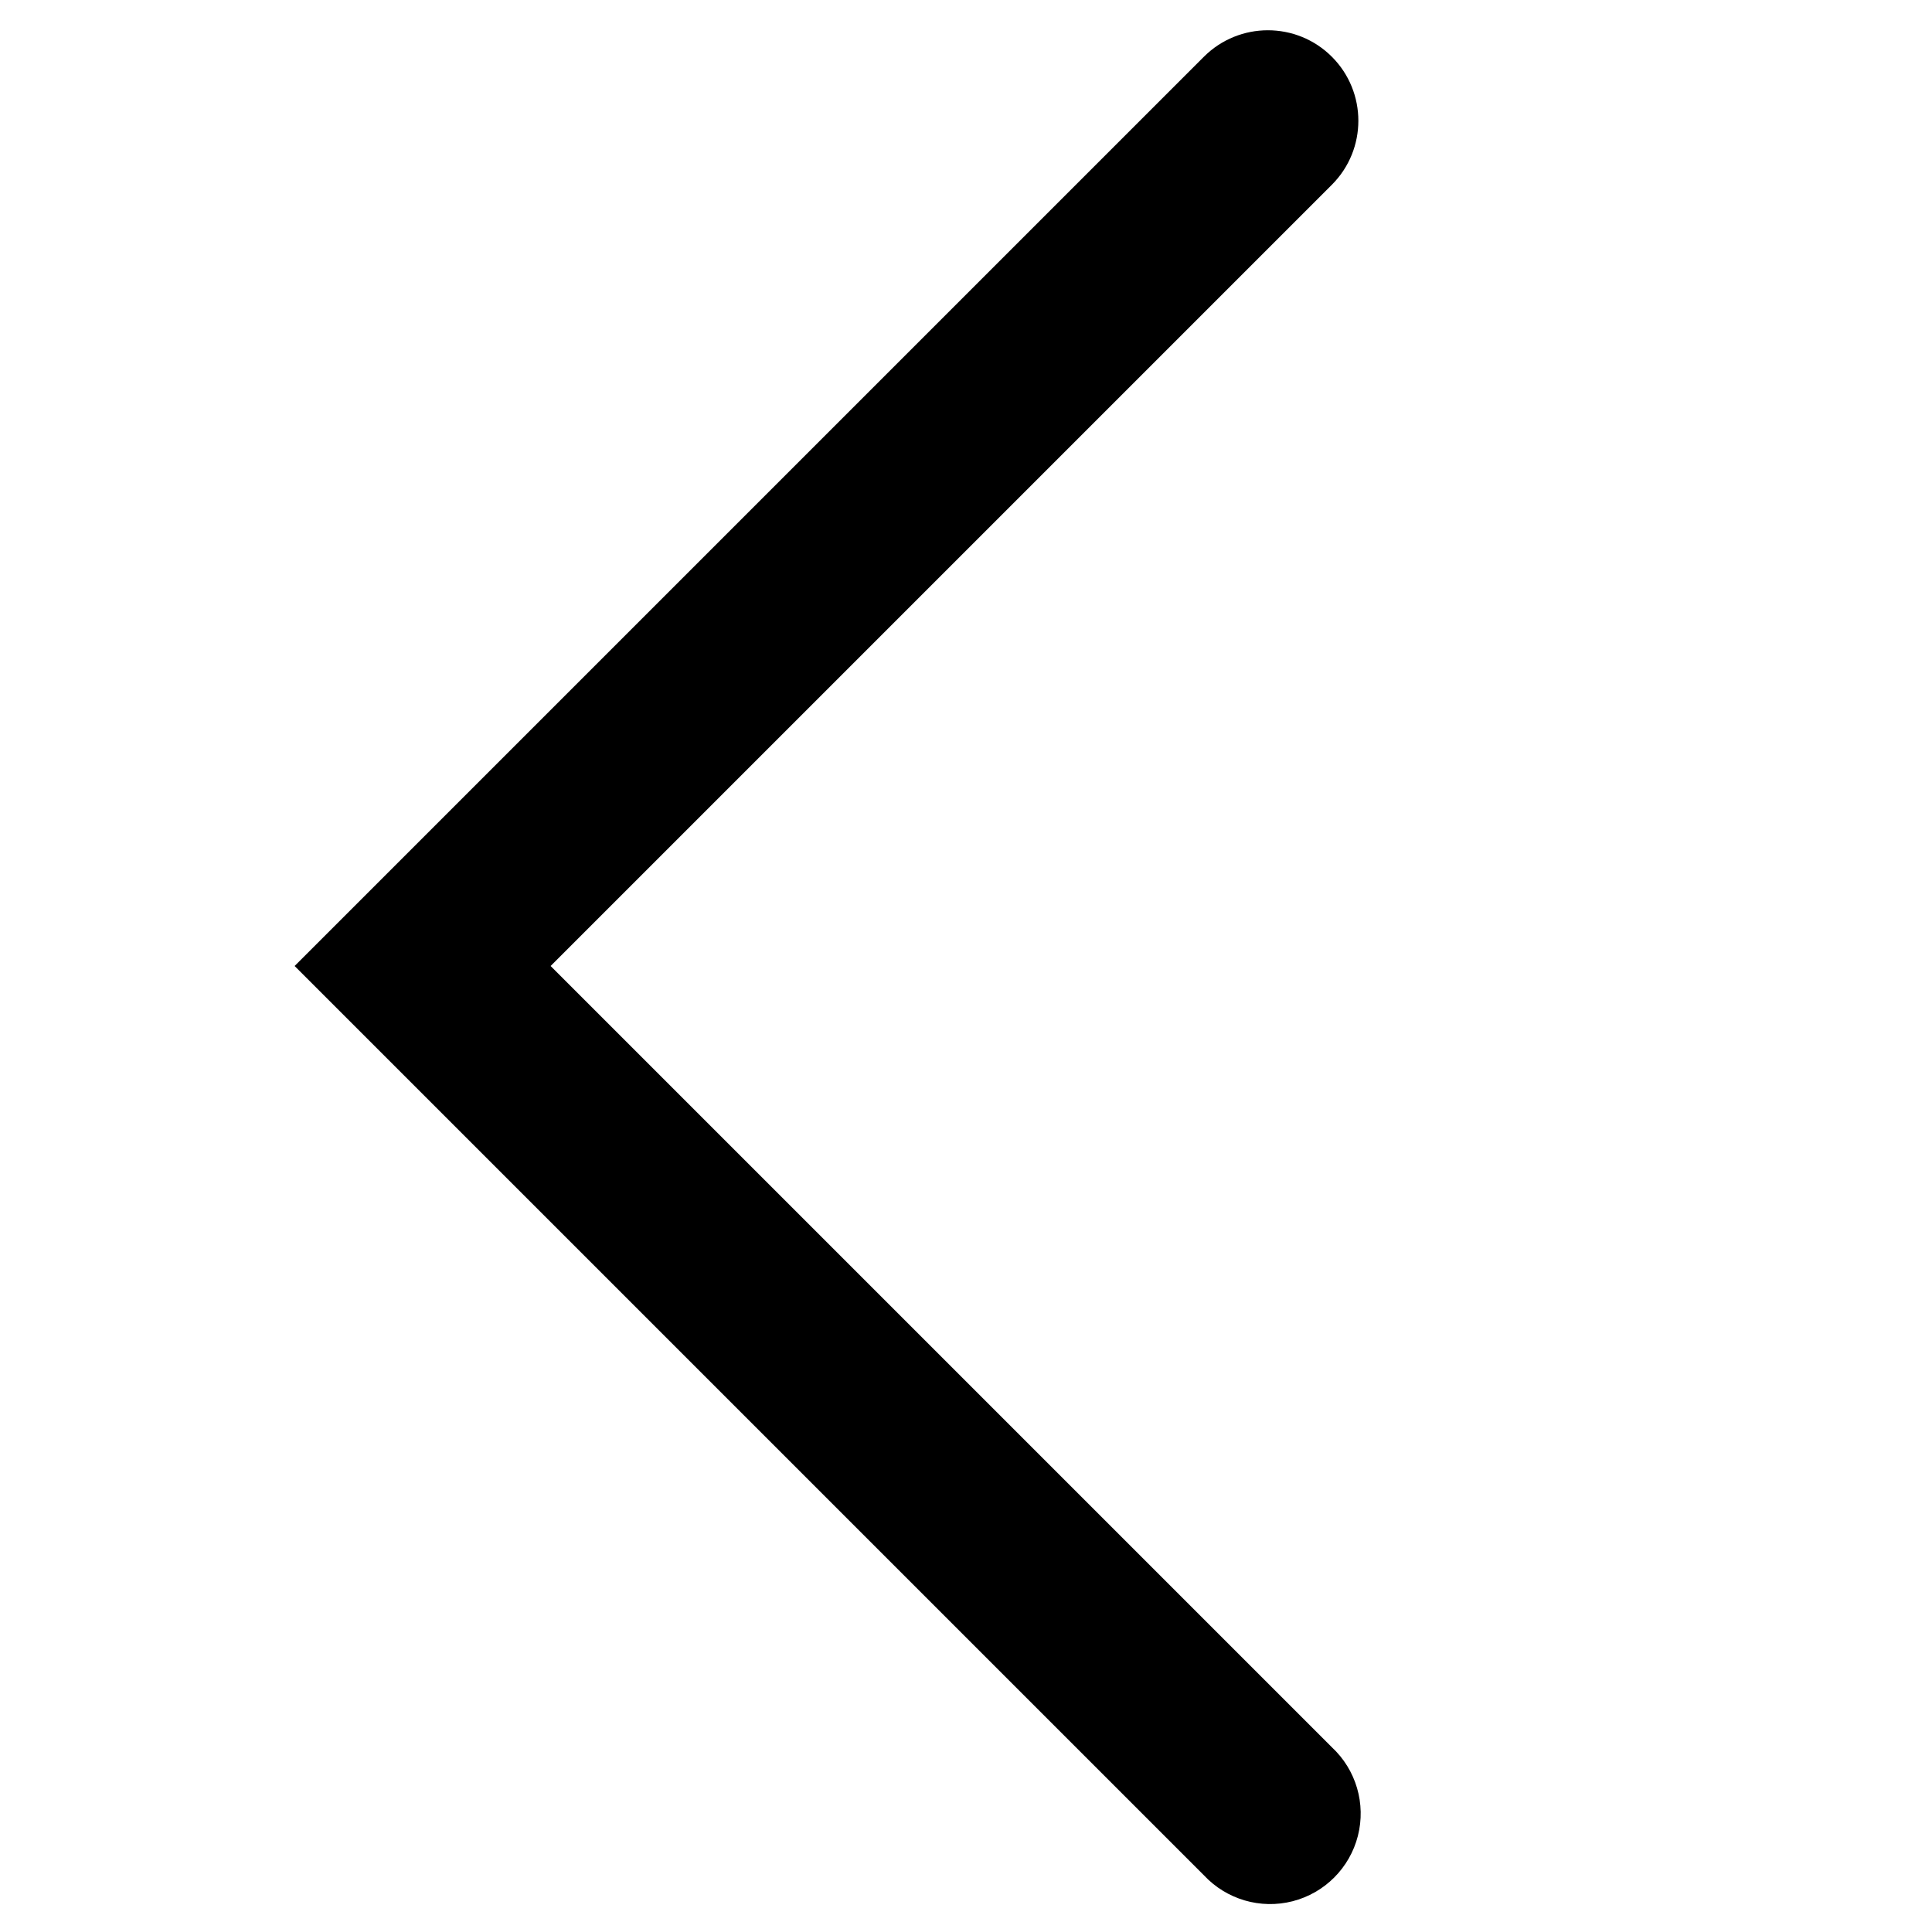
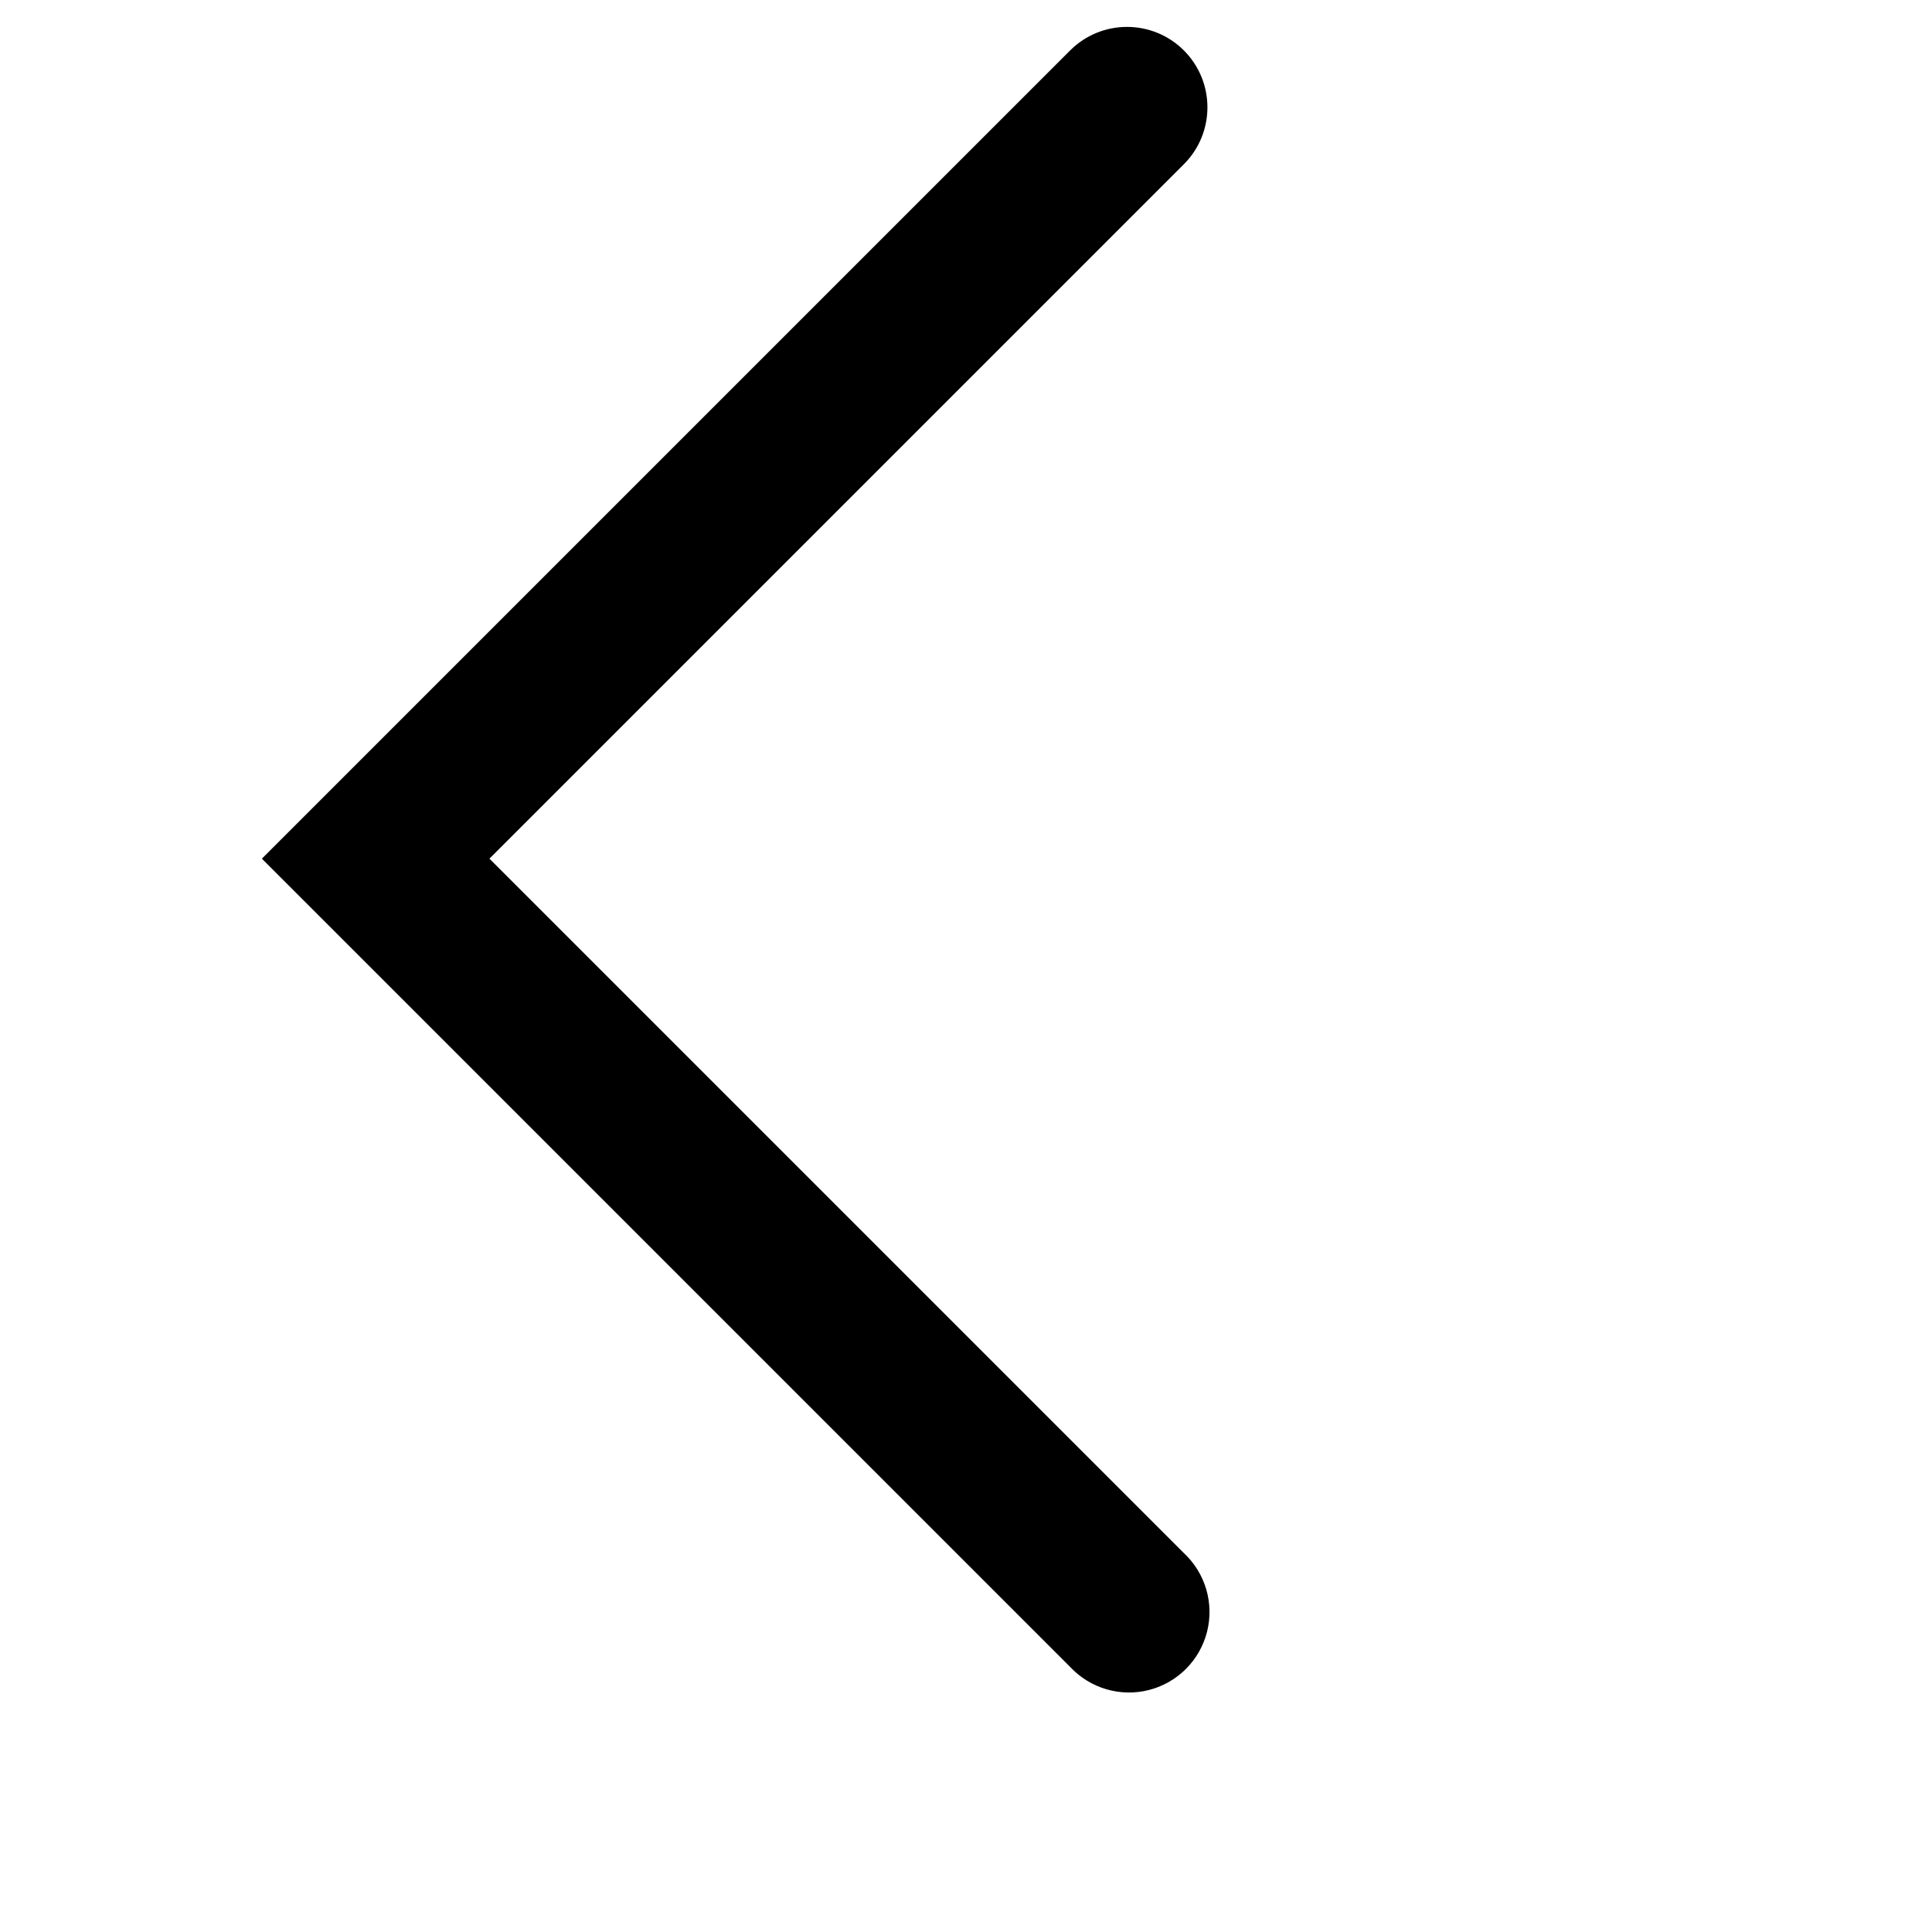
- <svg xmlns="http://www.w3.org/2000/svg" data-encore-id="icon" role="img" aria-hidden="true" class="Svg-sc-ytk21e-0 cAMMLk IYDlXmBmmUKHveMzIPCF" viewBox="0 0 16 16">
+ <svg xmlns="http://www.w3.org/2000/svg" data-encore-id="icon" role="img" aria-hidden="true" class="Svg-sc-ytk21e-0 cAMMLk IYDlXmBmmUKHveMzIPCF" viewBox="0 0 18 18">
  <path d="M11.03.47a.75.75 0 0 1 0 1.06L4.56 8l6.47 6.47a.75.75 0 1 1-1.06 1.06L2.44 8 9.97.47a.75.75 0 0 1 1.06 0z" />
</svg>
